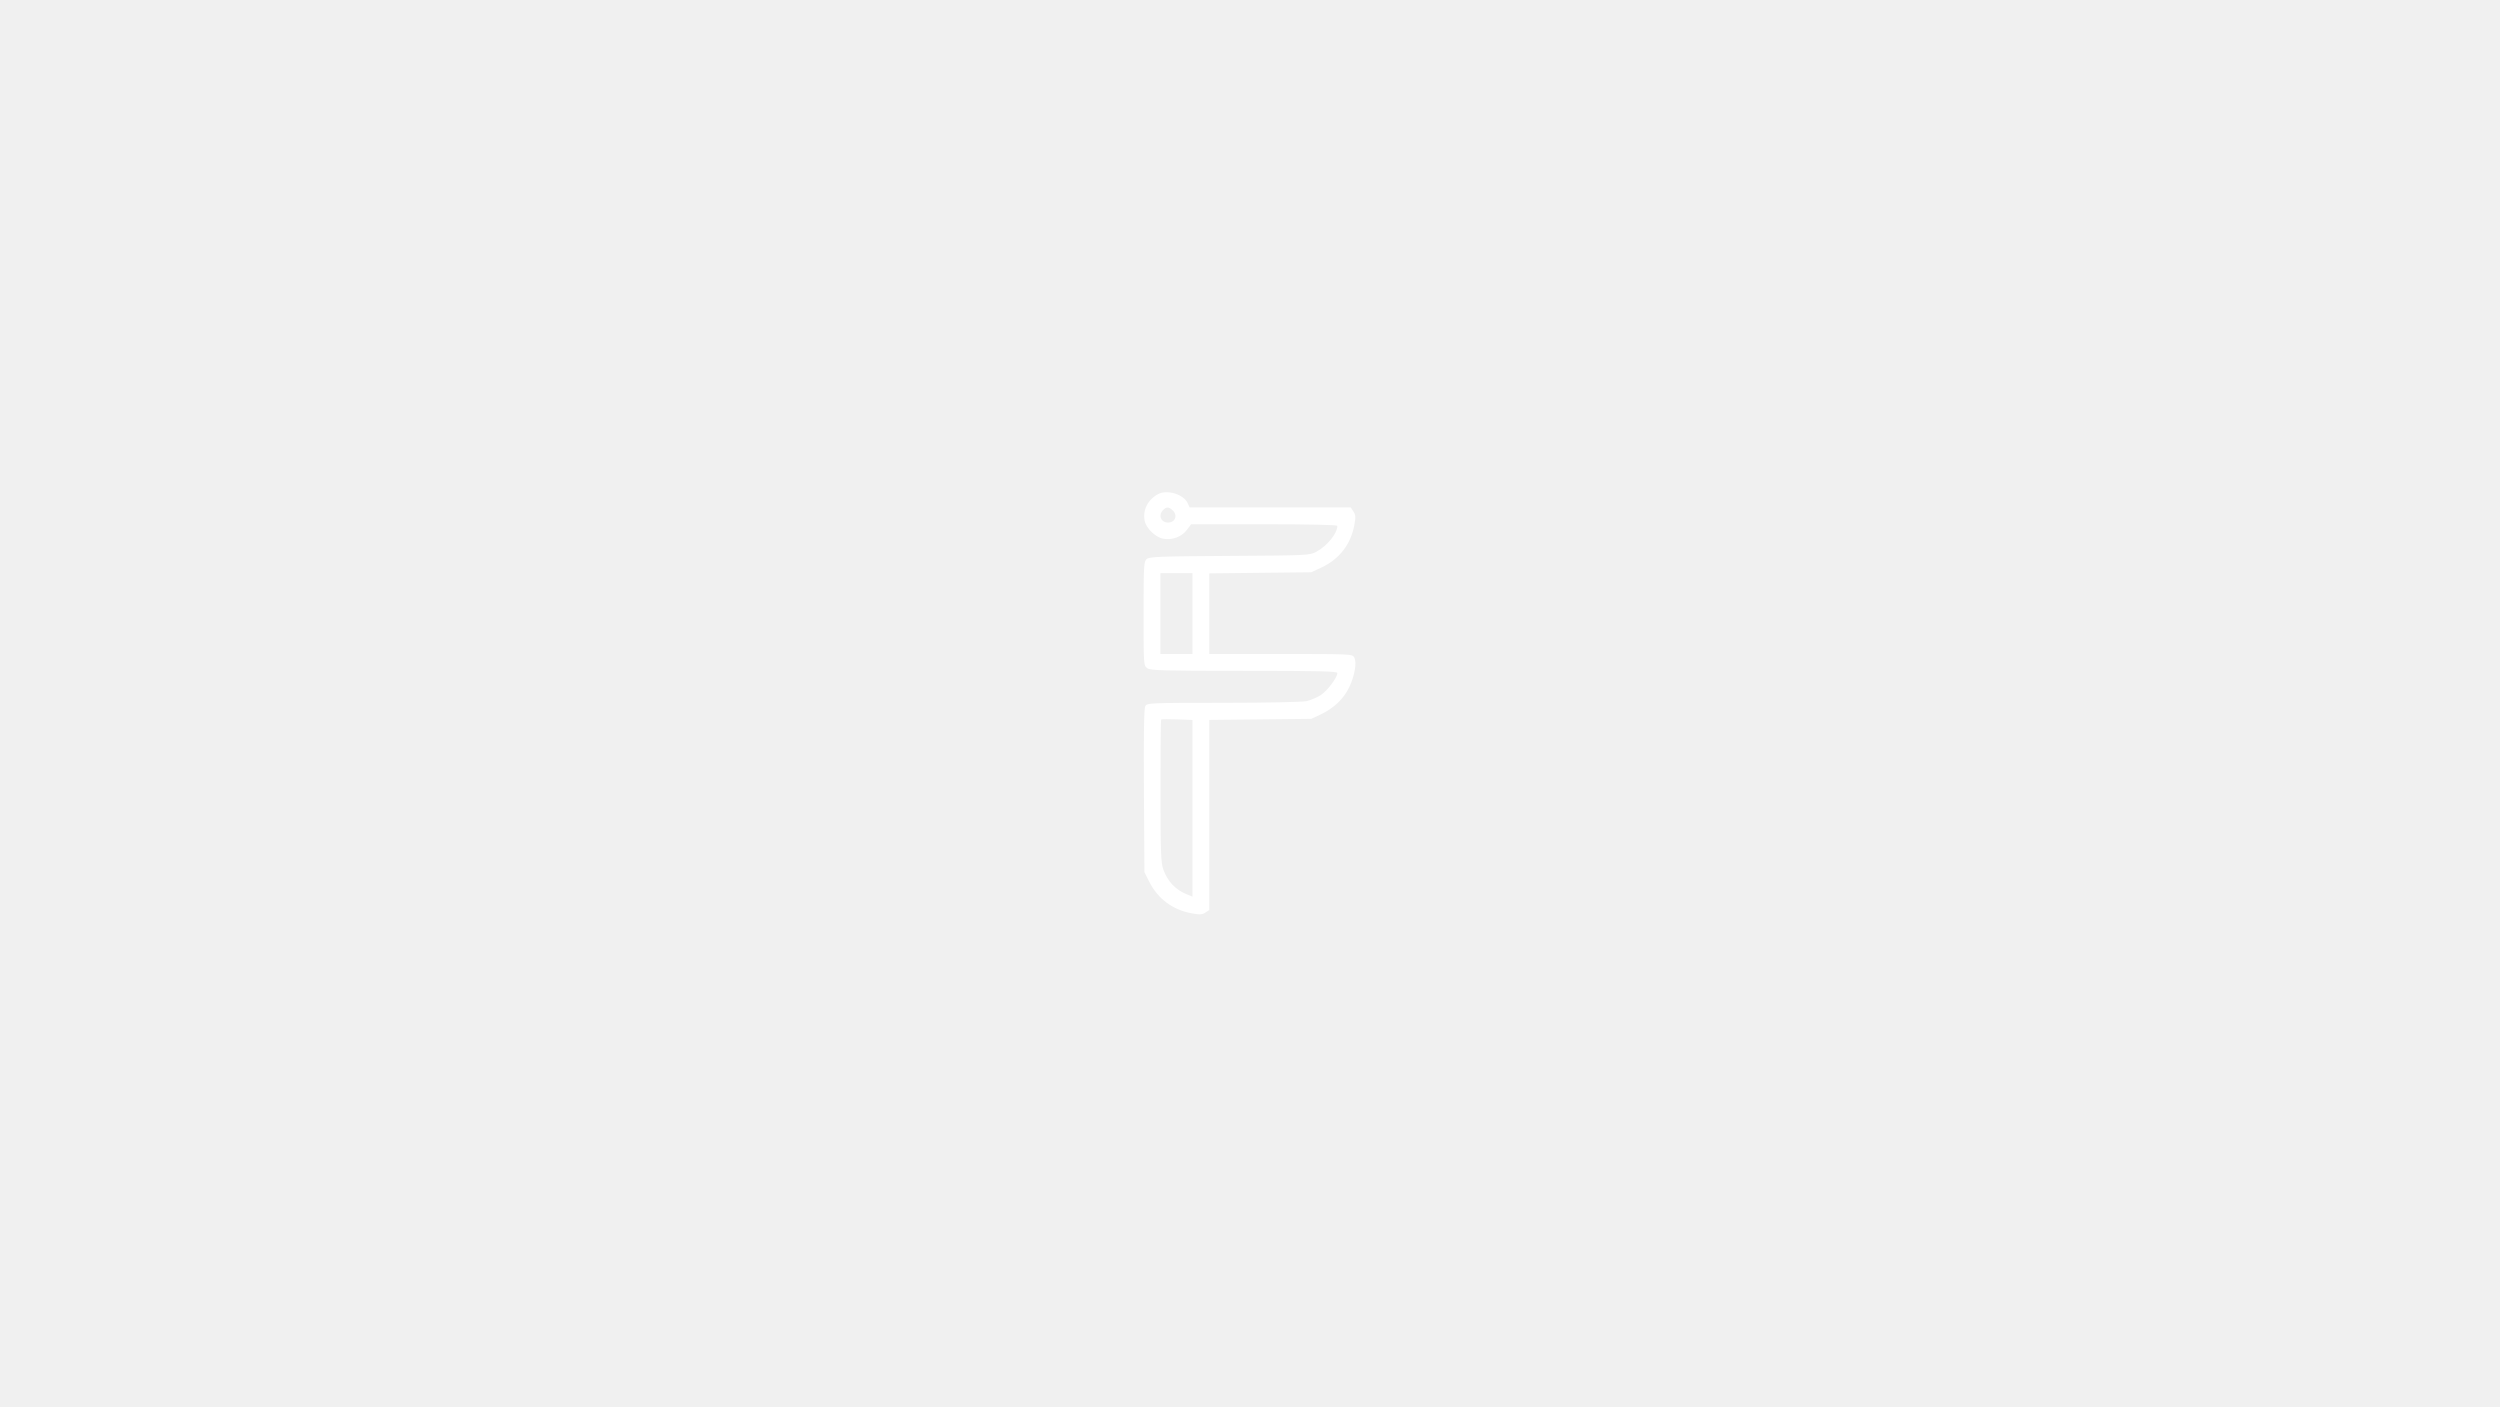
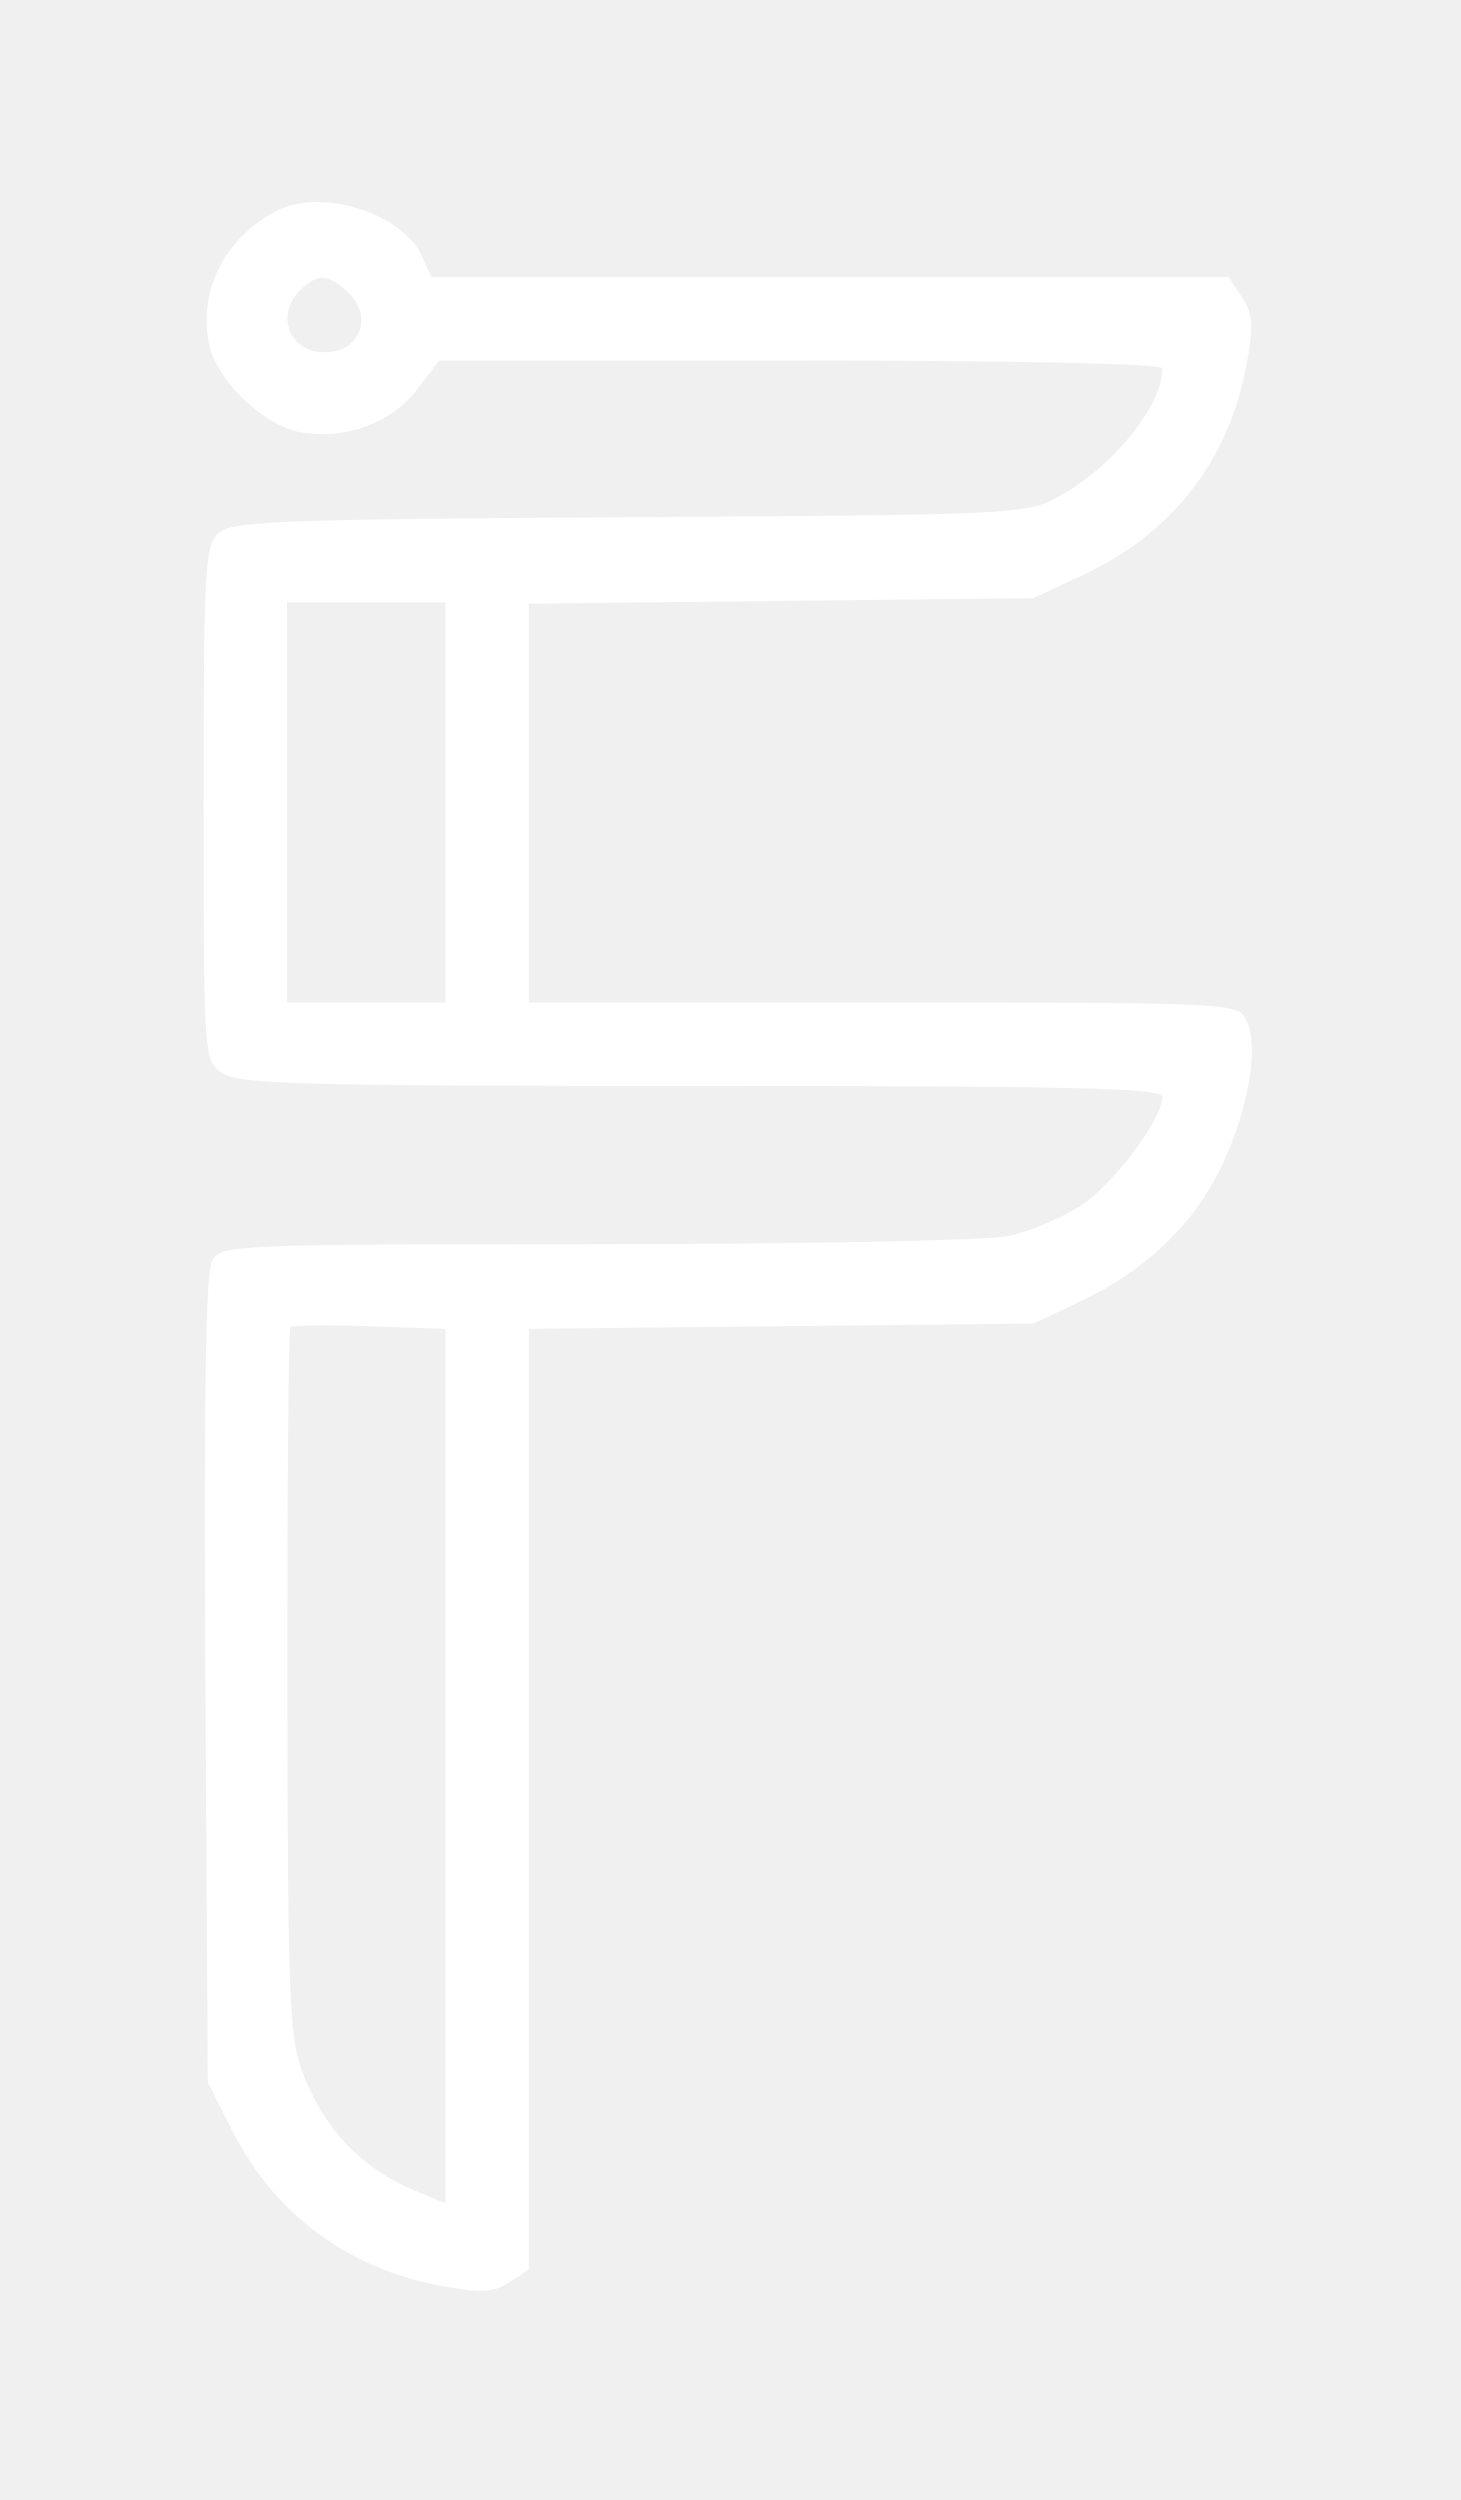
- <svg xmlns="http://www.w3.org/2000/svg" viewBox="0 0 1440 810">
+ <svg xmlns="http://www.w3.org/2000/svg" viewBox="635 260 170 291">
  <path fill="#FFFFFF" fill-rule="evenodd" d="M 666.949 284.664 C 661.047 287.93 658.102 293.863 659.328 300.008 C 660.18 304.254 665.562 309.477 669.941 310.297 C 675.094 311.266 680.531 309.281 683.539 305.336 L 686.105 301.969 L 728.207 301.969 C 753.676 301.969 770.309 302.328 770.309 302.879 C 770.309 307.246 764.492 314.41 758.18 317.828 C 754.375 319.879 753.336 319.93 708.234 320.203 C 667.418 320.449 661.973 320.66 660.438 322.055 C 658.844 323.496 658.703 326.039 658.703 353.5 C 658.703 383.277 658.711 383.387 660.859 384.895 C 662.746 386.215 669.68 386.402 716.664 386.402 C 760.121 386.402 770.309 386.645 770.309 387.668 C 770.309 390.273 764.445 398.051 760.695 400.418 C 758.555 401.77 754.93 403.305 752.641 403.836 C 750.227 404.391 730.016 404.805 704.59 404.82 C 661.586 404.844 660.691 404.883 659.664 406.801 C 658.941 408.148 658.703 423.387 658.902 455.57 L 659.188 502.379 L 662.031 507.996 C 666.957 517.723 675.48 524.062 686.32 526.066 C 691.082 526.945 692.422 526.875 694.297 525.648 L 696.551 524.172 L 696.551 414.676 L 725.91 414.371 L 755.266 414.062 L 760.719 411.504 C 768.258 407.973 774 402.484 777.172 395.789 C 780.348 389.09 781.609 381.621 780.059 378.723 C 778.988 376.719 778.555 376.699 737.762 376.699 L 696.551 376.699 L 696.551 330.266 L 725.91 329.945 L 755.266 329.629 L 761.09 326.91 C 771.492 322.051 778.035 313.598 780.121 302.328 C 780.941 297.887 780.848 296.566 779.57 294.617 L 778.027 292.266 L 685.215 292.266 L 684.109 289.836 C 681.758 284.676 672.16 281.781 666.949 284.664 M 669.93 293.789 C 667 296.723 668.688 301 672.773 301 C 676.996 301 678.543 296.746 675.367 293.871 C 673.152 291.867 671.875 291.848 669.93 293.789 M 668.406 353.406 L 668.406 376.699 L 686.848 376.699 L 686.848 330.113 L 668.406 330.113 Z M 668.805 414.469 C 668.586 414.691 668.426 433.25 668.449 455.715 C 668.48 491.773 668.68 497.078 670.145 501.031 C 672.633 507.742 676.969 512.352 683.281 514.988 L 686.848 516.477 L 686.848 414.688 L 678.027 414.375 C 673.176 414.203 669.027 414.246 668.805 414.469 " />
</svg>
